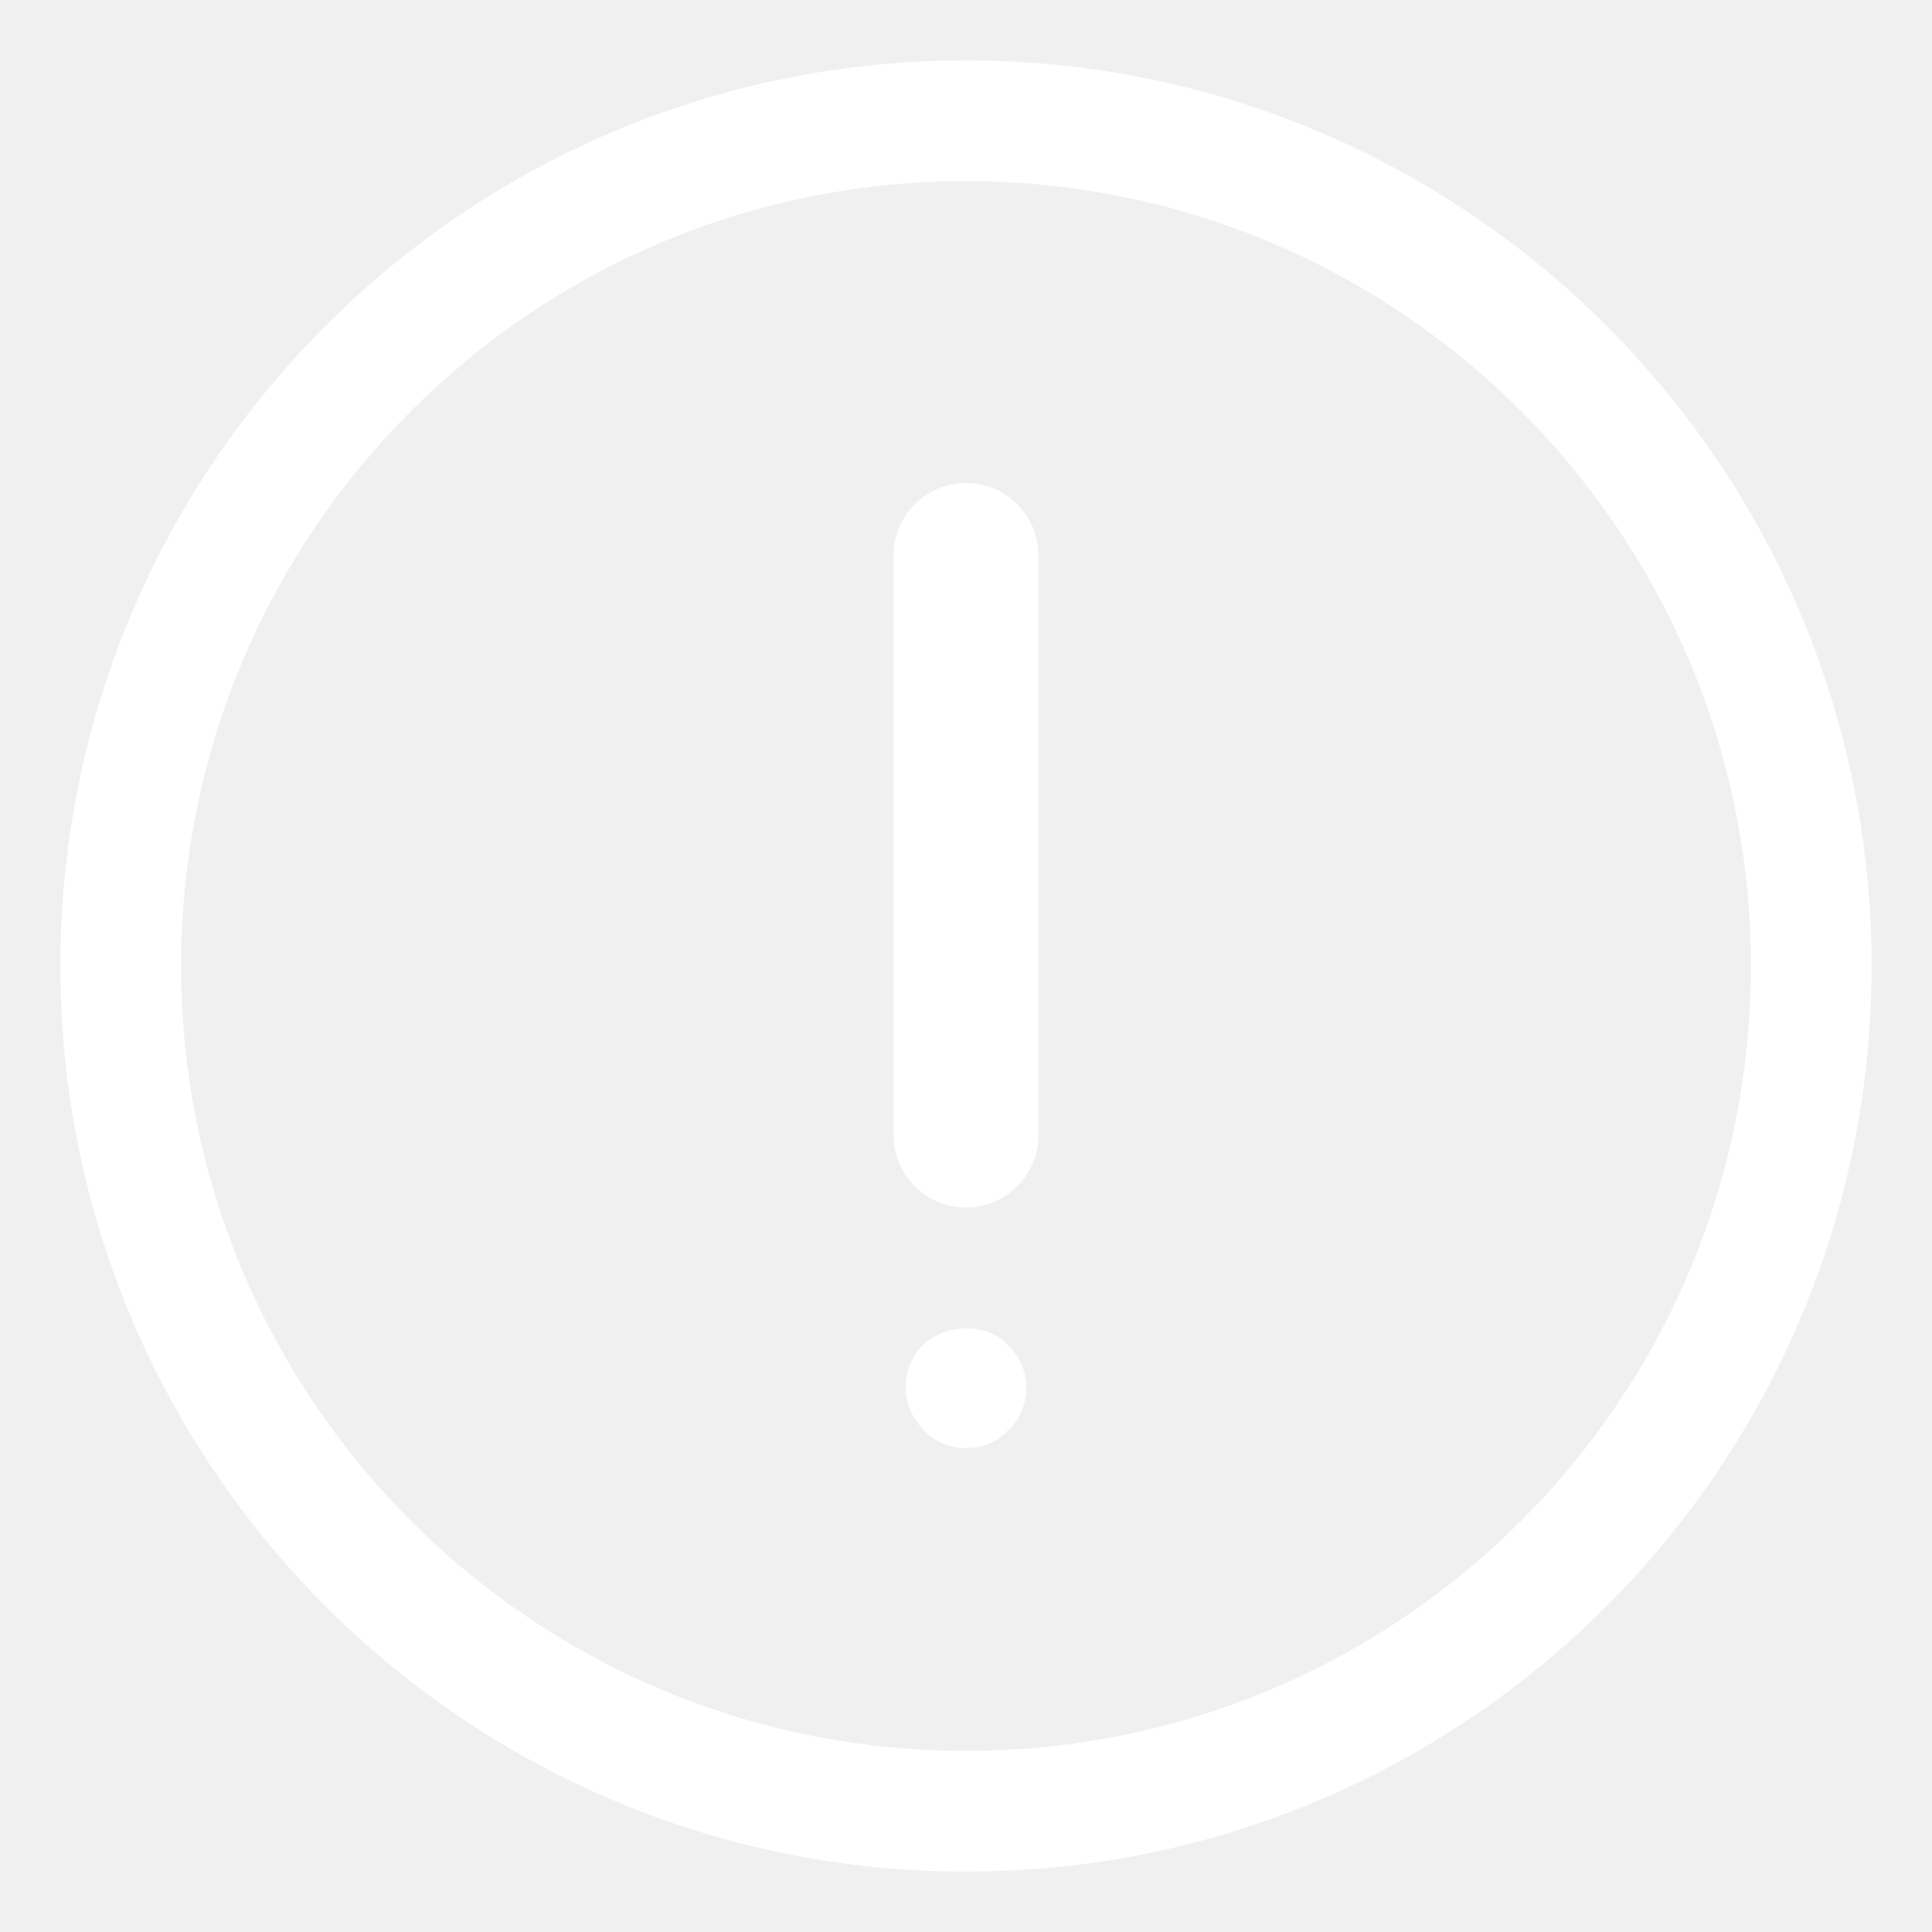
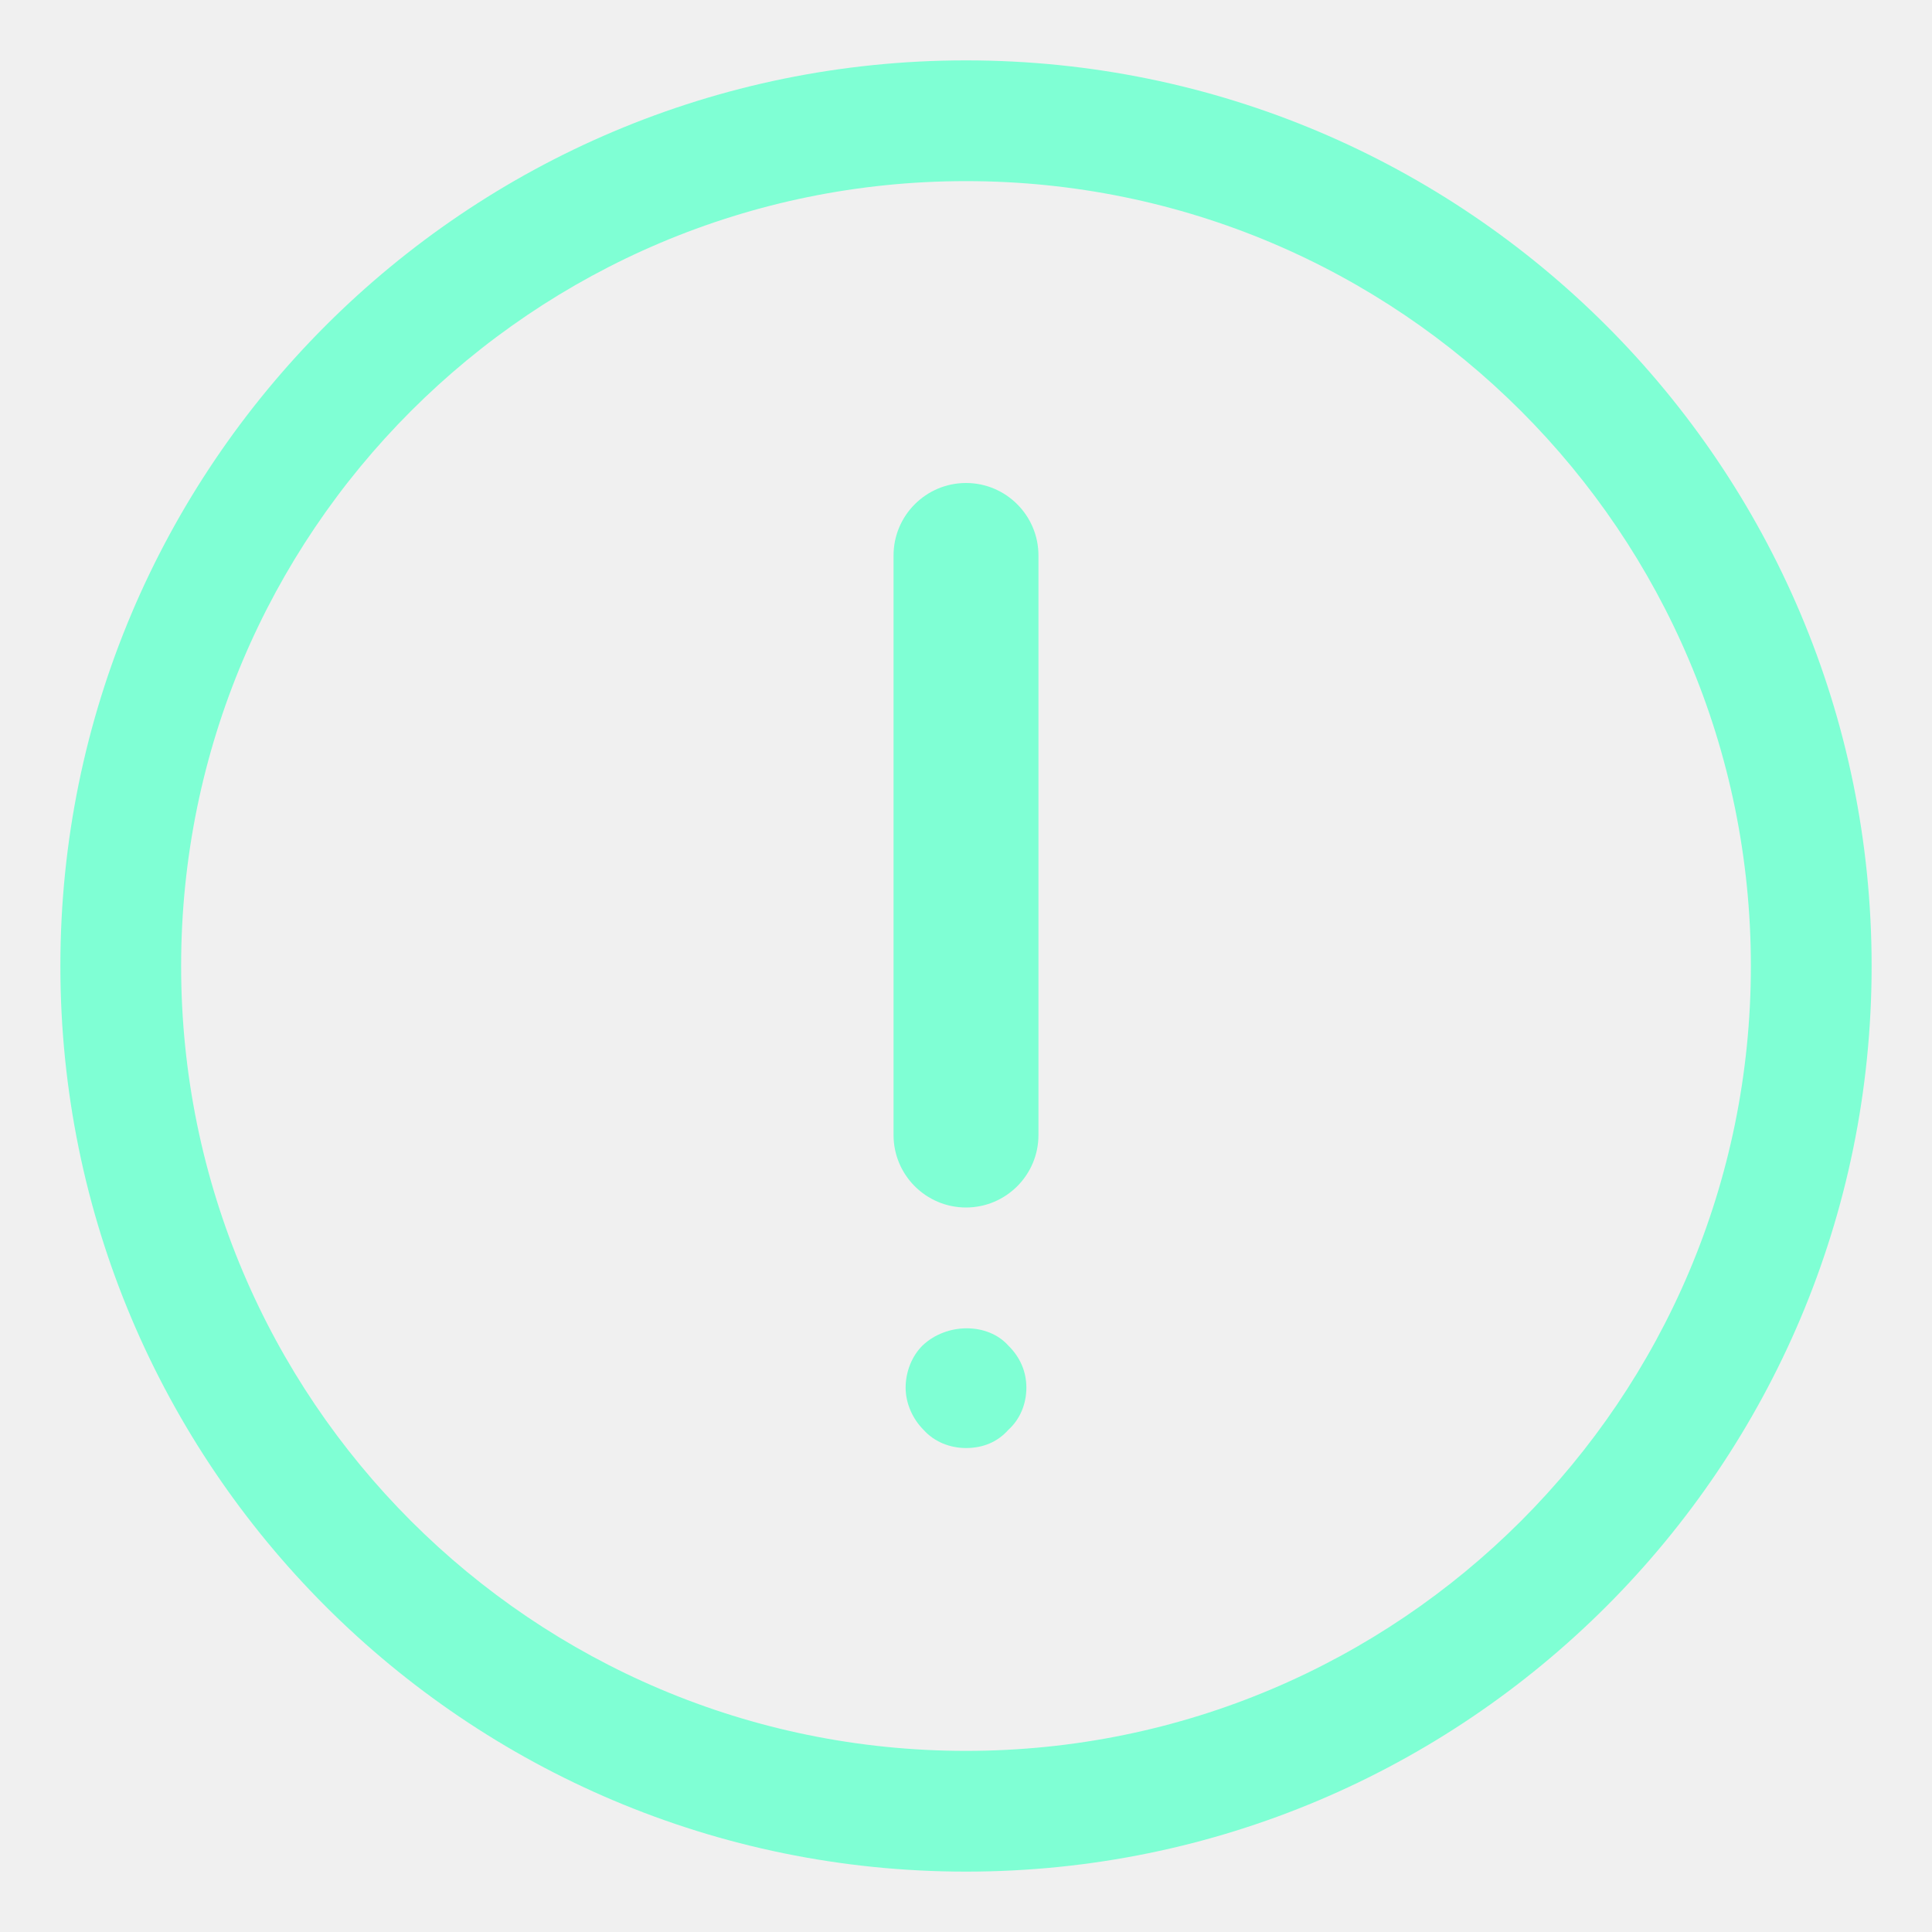
<svg xmlns="http://www.w3.org/2000/svg" width="16px" height="16px" viewBox="0 0 16 16" version="1.1">
  <defs />
  <g id="OLD-1920" stroke="none" stroke-width="1" fill="none" fill-rule="evenodd" transform="translate(-217, -17)">
-     <g id="icon" transform="translate(216, 17)" fill="#FFFFFF" fill-rule="nonzero">
+     <g id="icon" transform="translate(216, 17)" fill="#7FFFD4" fill-rule="nonzero">
      <path d="M9,15.5 C4.858,15.5 1.5,12.142 1.5,8 C1.5,3.858 4.858,0.5 9,0.5 C13.142,0.5 16.5,3.858 16.5,8 C16.5,12.142 13.142,15.5 9,15.5 Z M9,14.5 C12.59,14.5 15.5,11.59 15.5,8 C15.5,4.41 12.59,1.5 9,1.5 C5.41,1.5 2.5,4.41 2.5,8 C2.5,11.59 5.41,14.5 9,14.5 Z" id="Oval" />
      <path d="M9,10 C8.669,10 8.4,9.731 8.4,9.4 L8.4,4.6 C8.4,4.269 8.669,4 9,4 C9.331,4 9.6,4.269 9.6,4.6 L9.6,9.4 C9.6,9.731 9.331,10 9,10 Z" id="Shape" />
      <path d="M9,11.992 C8.87,11.992 8.74,11.943 8.649,11.842 C8.559,11.752 8.5,11.623 8.5,11.492 C8.5,11.363 8.55,11.232 8.64,11.143 C8.84,10.953 9.18,10.953 9.35,11.143 C9.451,11.242 9.5,11.363 9.5,11.492 C9.5,11.623 9.45,11.752 9.35,11.842 C9.26,11.943 9.14,11.992 9,11.992 Z" id="Shape" />
    </g>
  </g>
</svg>
